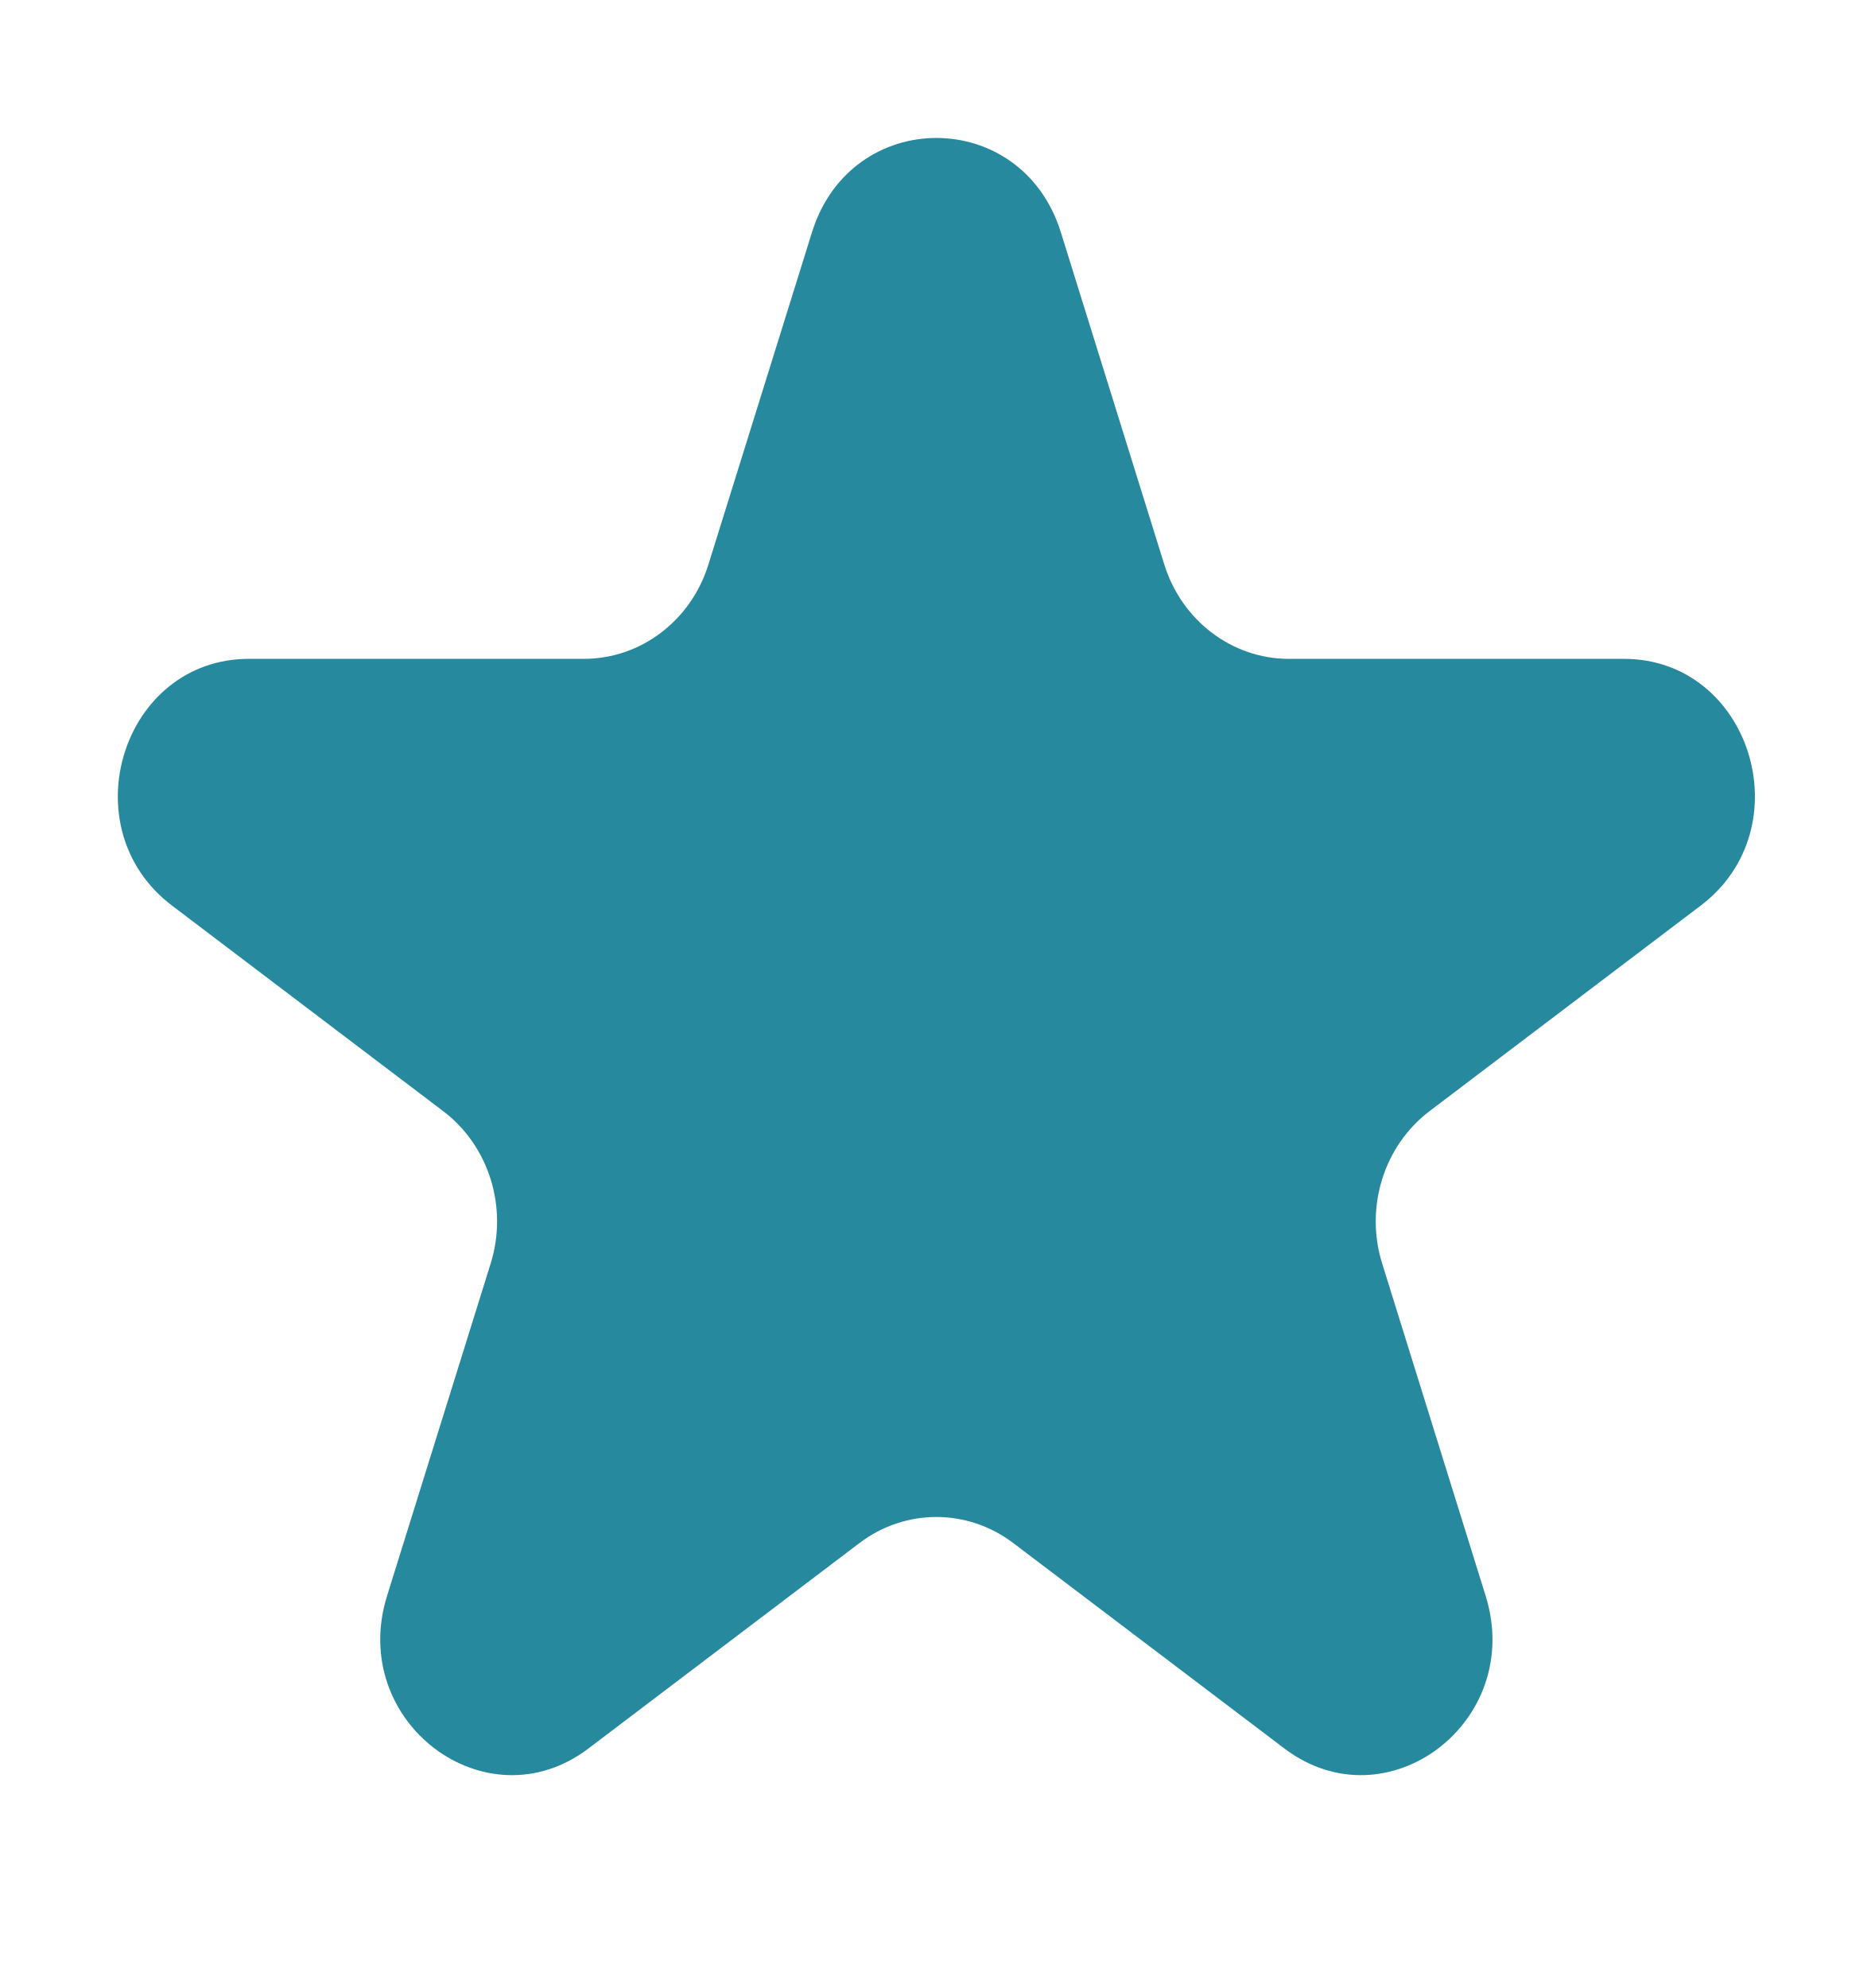
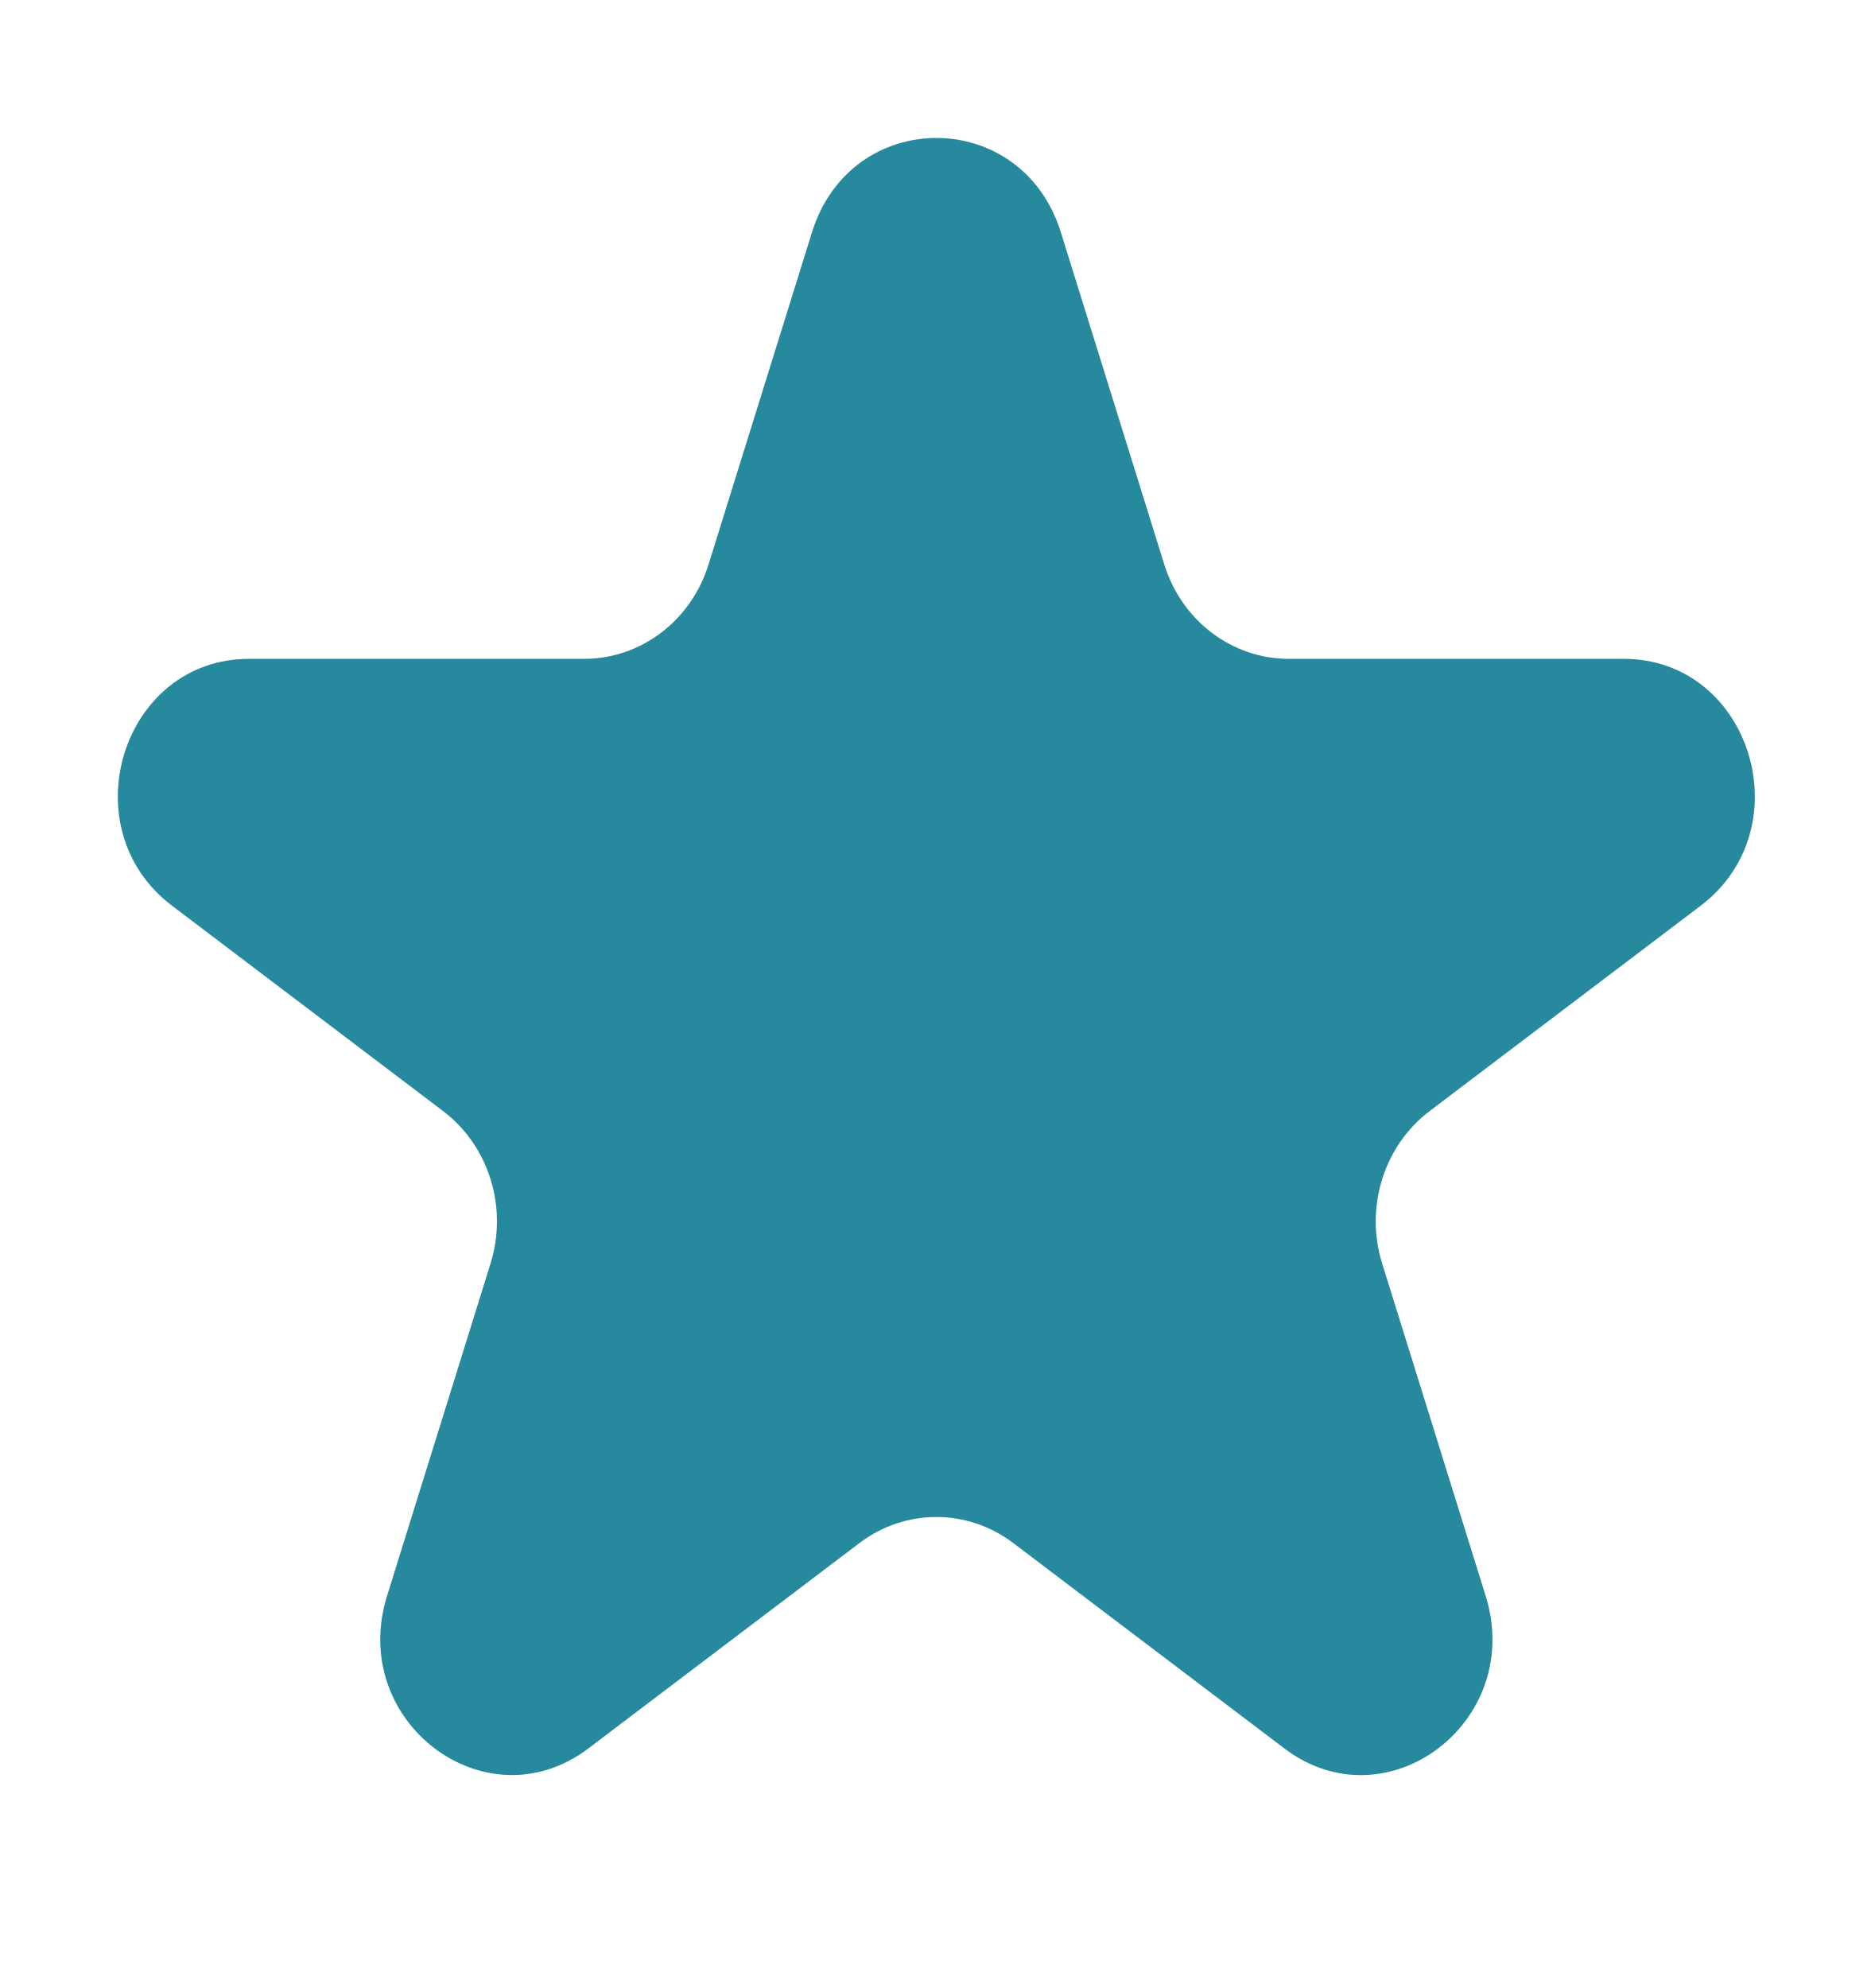
- <svg xmlns="http://www.w3.org/2000/svg" width="16" height="17" viewBox="0 0 16 17" fill="none">
-   <path d="M6.944 1.986C7.279 0.911 8.737 0.911 9.072 1.986L9.957 4.828C10.107 5.308 10.537 5.634 11.021 5.634H13.887C14.971 5.634 15.421 7.08 14.544 7.744L12.226 9.501C11.834 9.798 11.67 10.325 11.82 10.805L12.705 13.647C13.04 14.722 11.861 15.616 10.984 14.952L8.665 13.195C8.273 12.898 7.742 12.898 7.35 13.195L5.032 14.952C4.155 15.616 2.975 14.722 3.31 13.647L4.196 10.805C4.346 10.325 4.182 9.798 3.789 9.501L1.471 7.744C0.594 7.08 1.045 5.634 2.129 5.634H4.994C5.479 5.634 5.909 5.308 6.058 4.828L6.944 1.986Z" fill="#27899E" />
+ <svg xmlns="http://www.w3.org/2000/svg" fill="none" height="17" viewBox="0 0 16 17" width="16">
+   <path d="m6.944 1.986c.335-1.075 1.793-1.075 2.128 0l.885 2.842c.15.481.579.806 1.064.806h2.865c1.084 0 1.534 1.446.658 2.111l-2.318 1.756c-.392.297-.556.824-.406 1.304l.885 2.842c.335 1.075-.845 1.969-1.722 1.304l-2.318-1.756c-.392-.297-.923-.297-1.315 0l-2.318 1.756c-.877.664-2.057-.23-1.722-1.304l.885-2.842c.15-.481-.014-1.007-.406-1.304l-2.318-1.756c-.877-.664-.426-2.111.658-2.111h2.866c.485 0 .914-.325 1.064-.806z" fill="#27899e" />
</svg>
